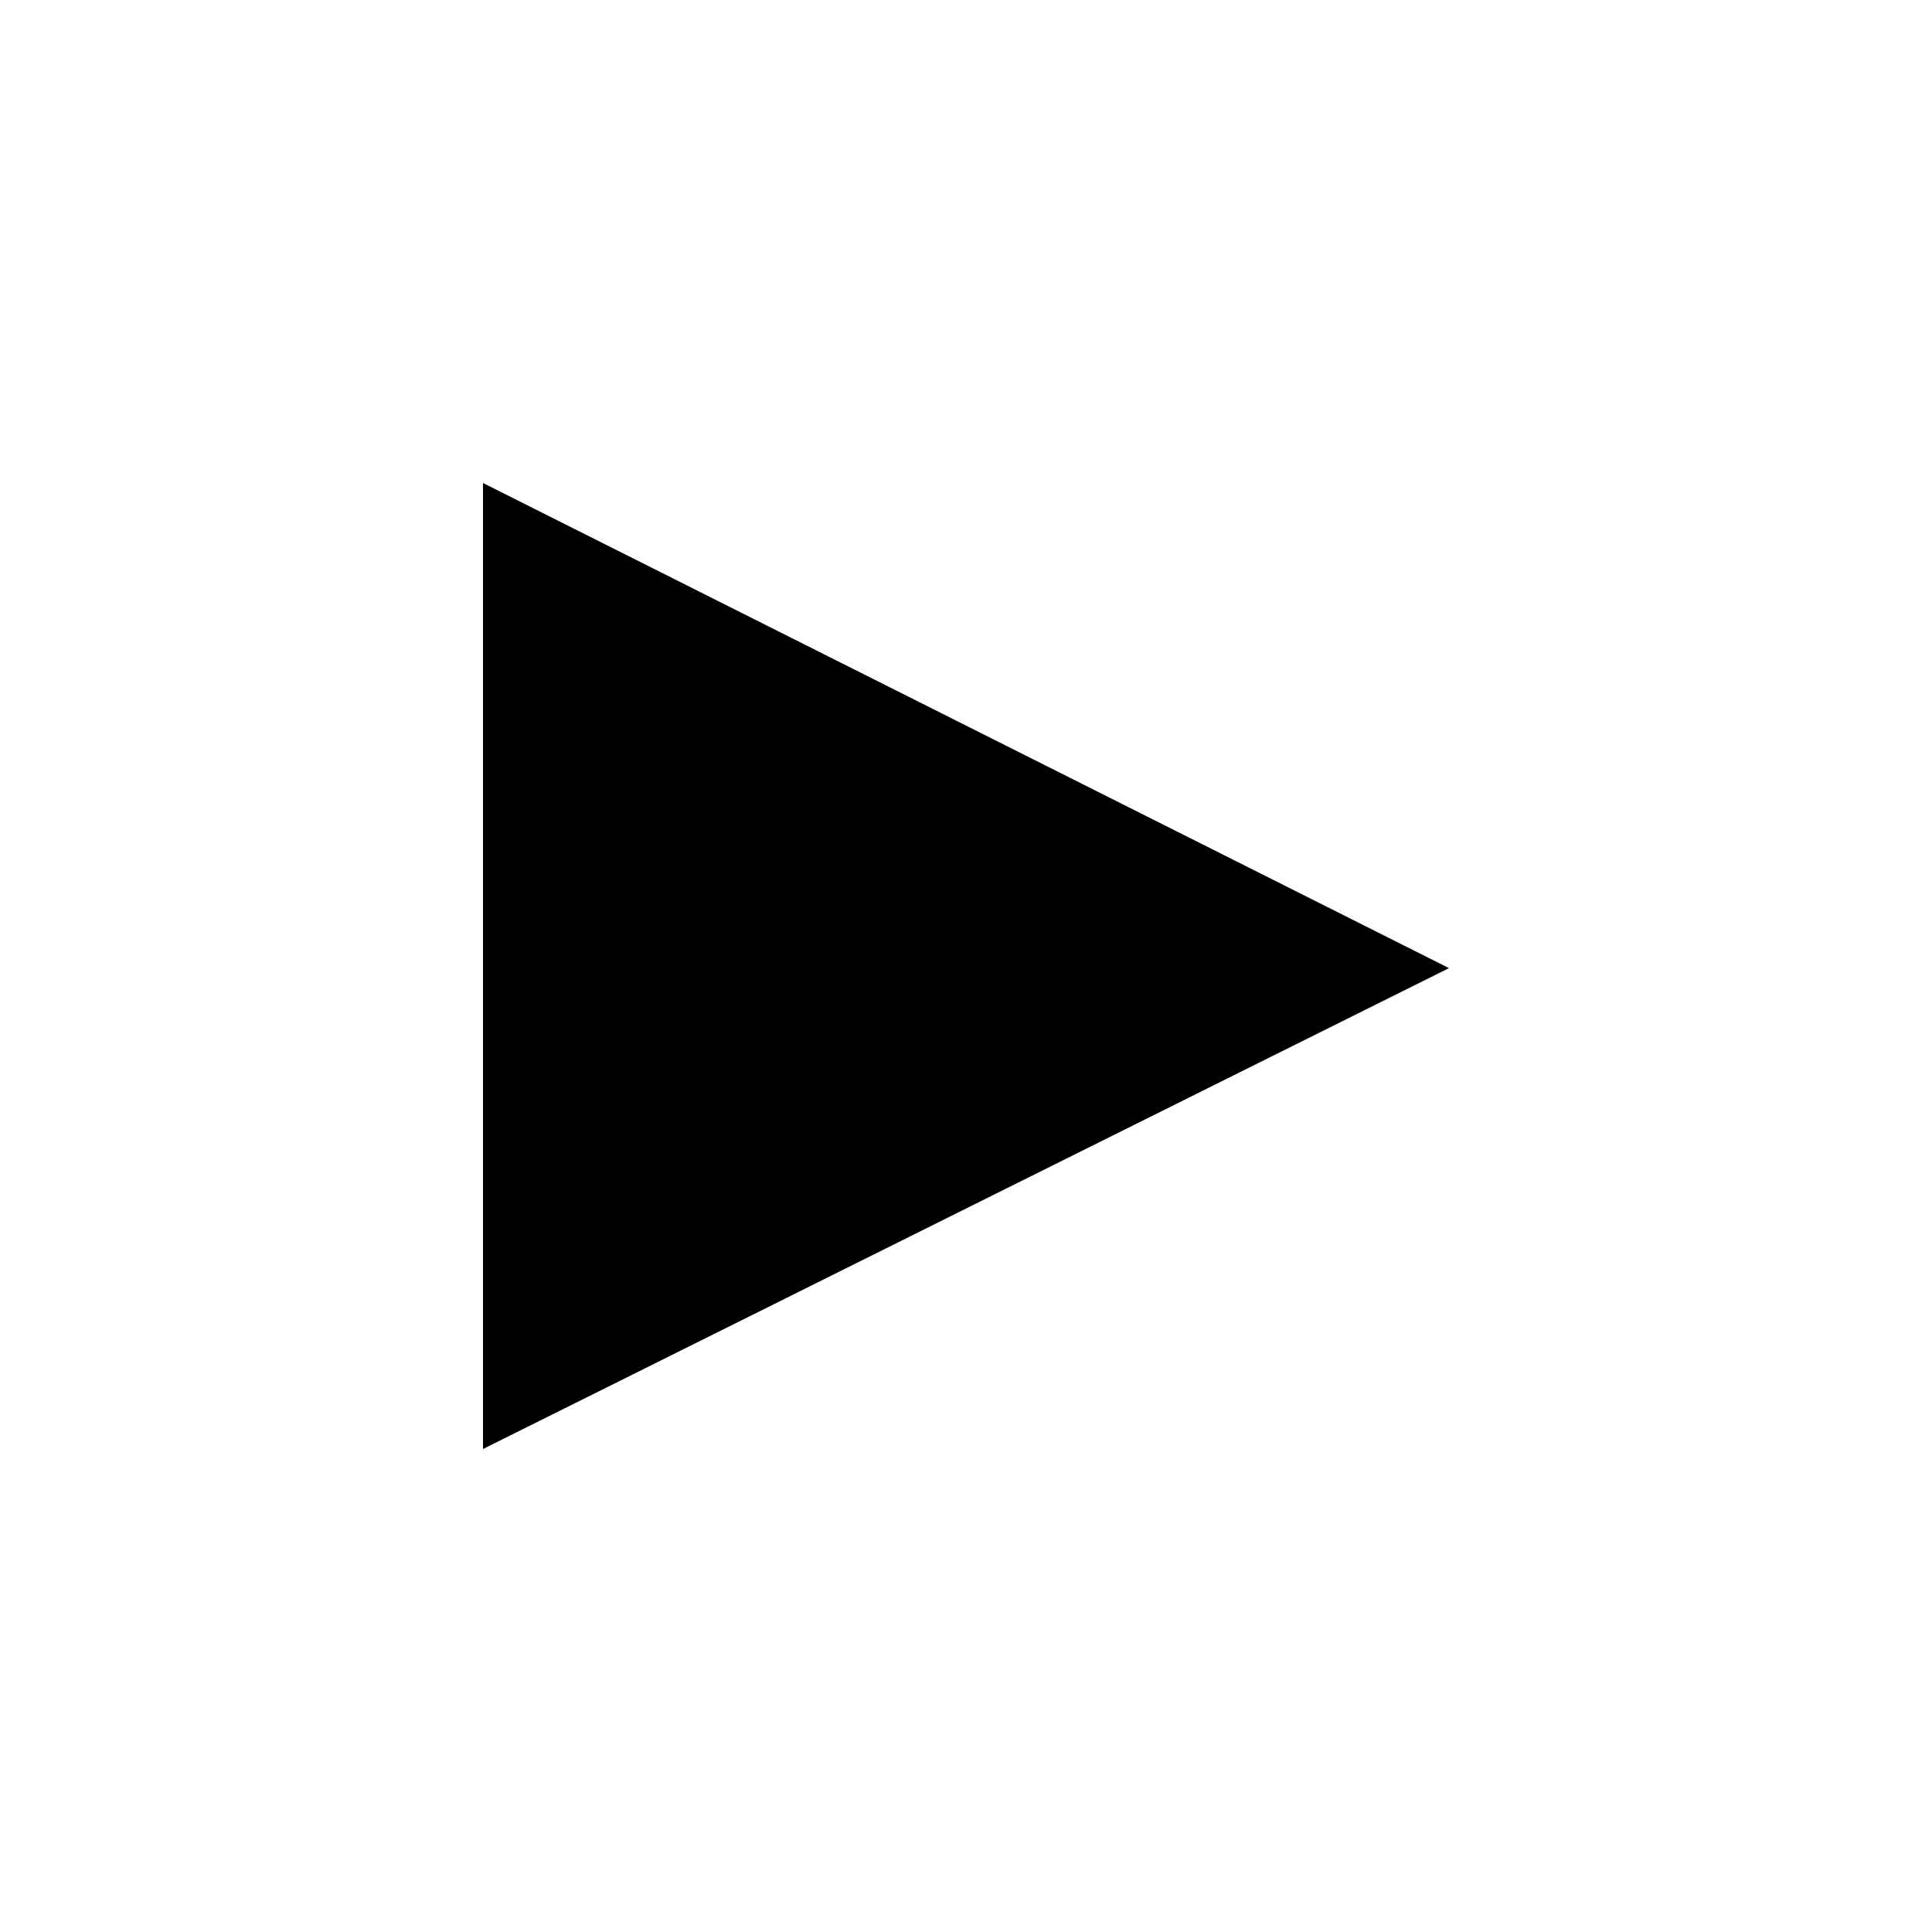
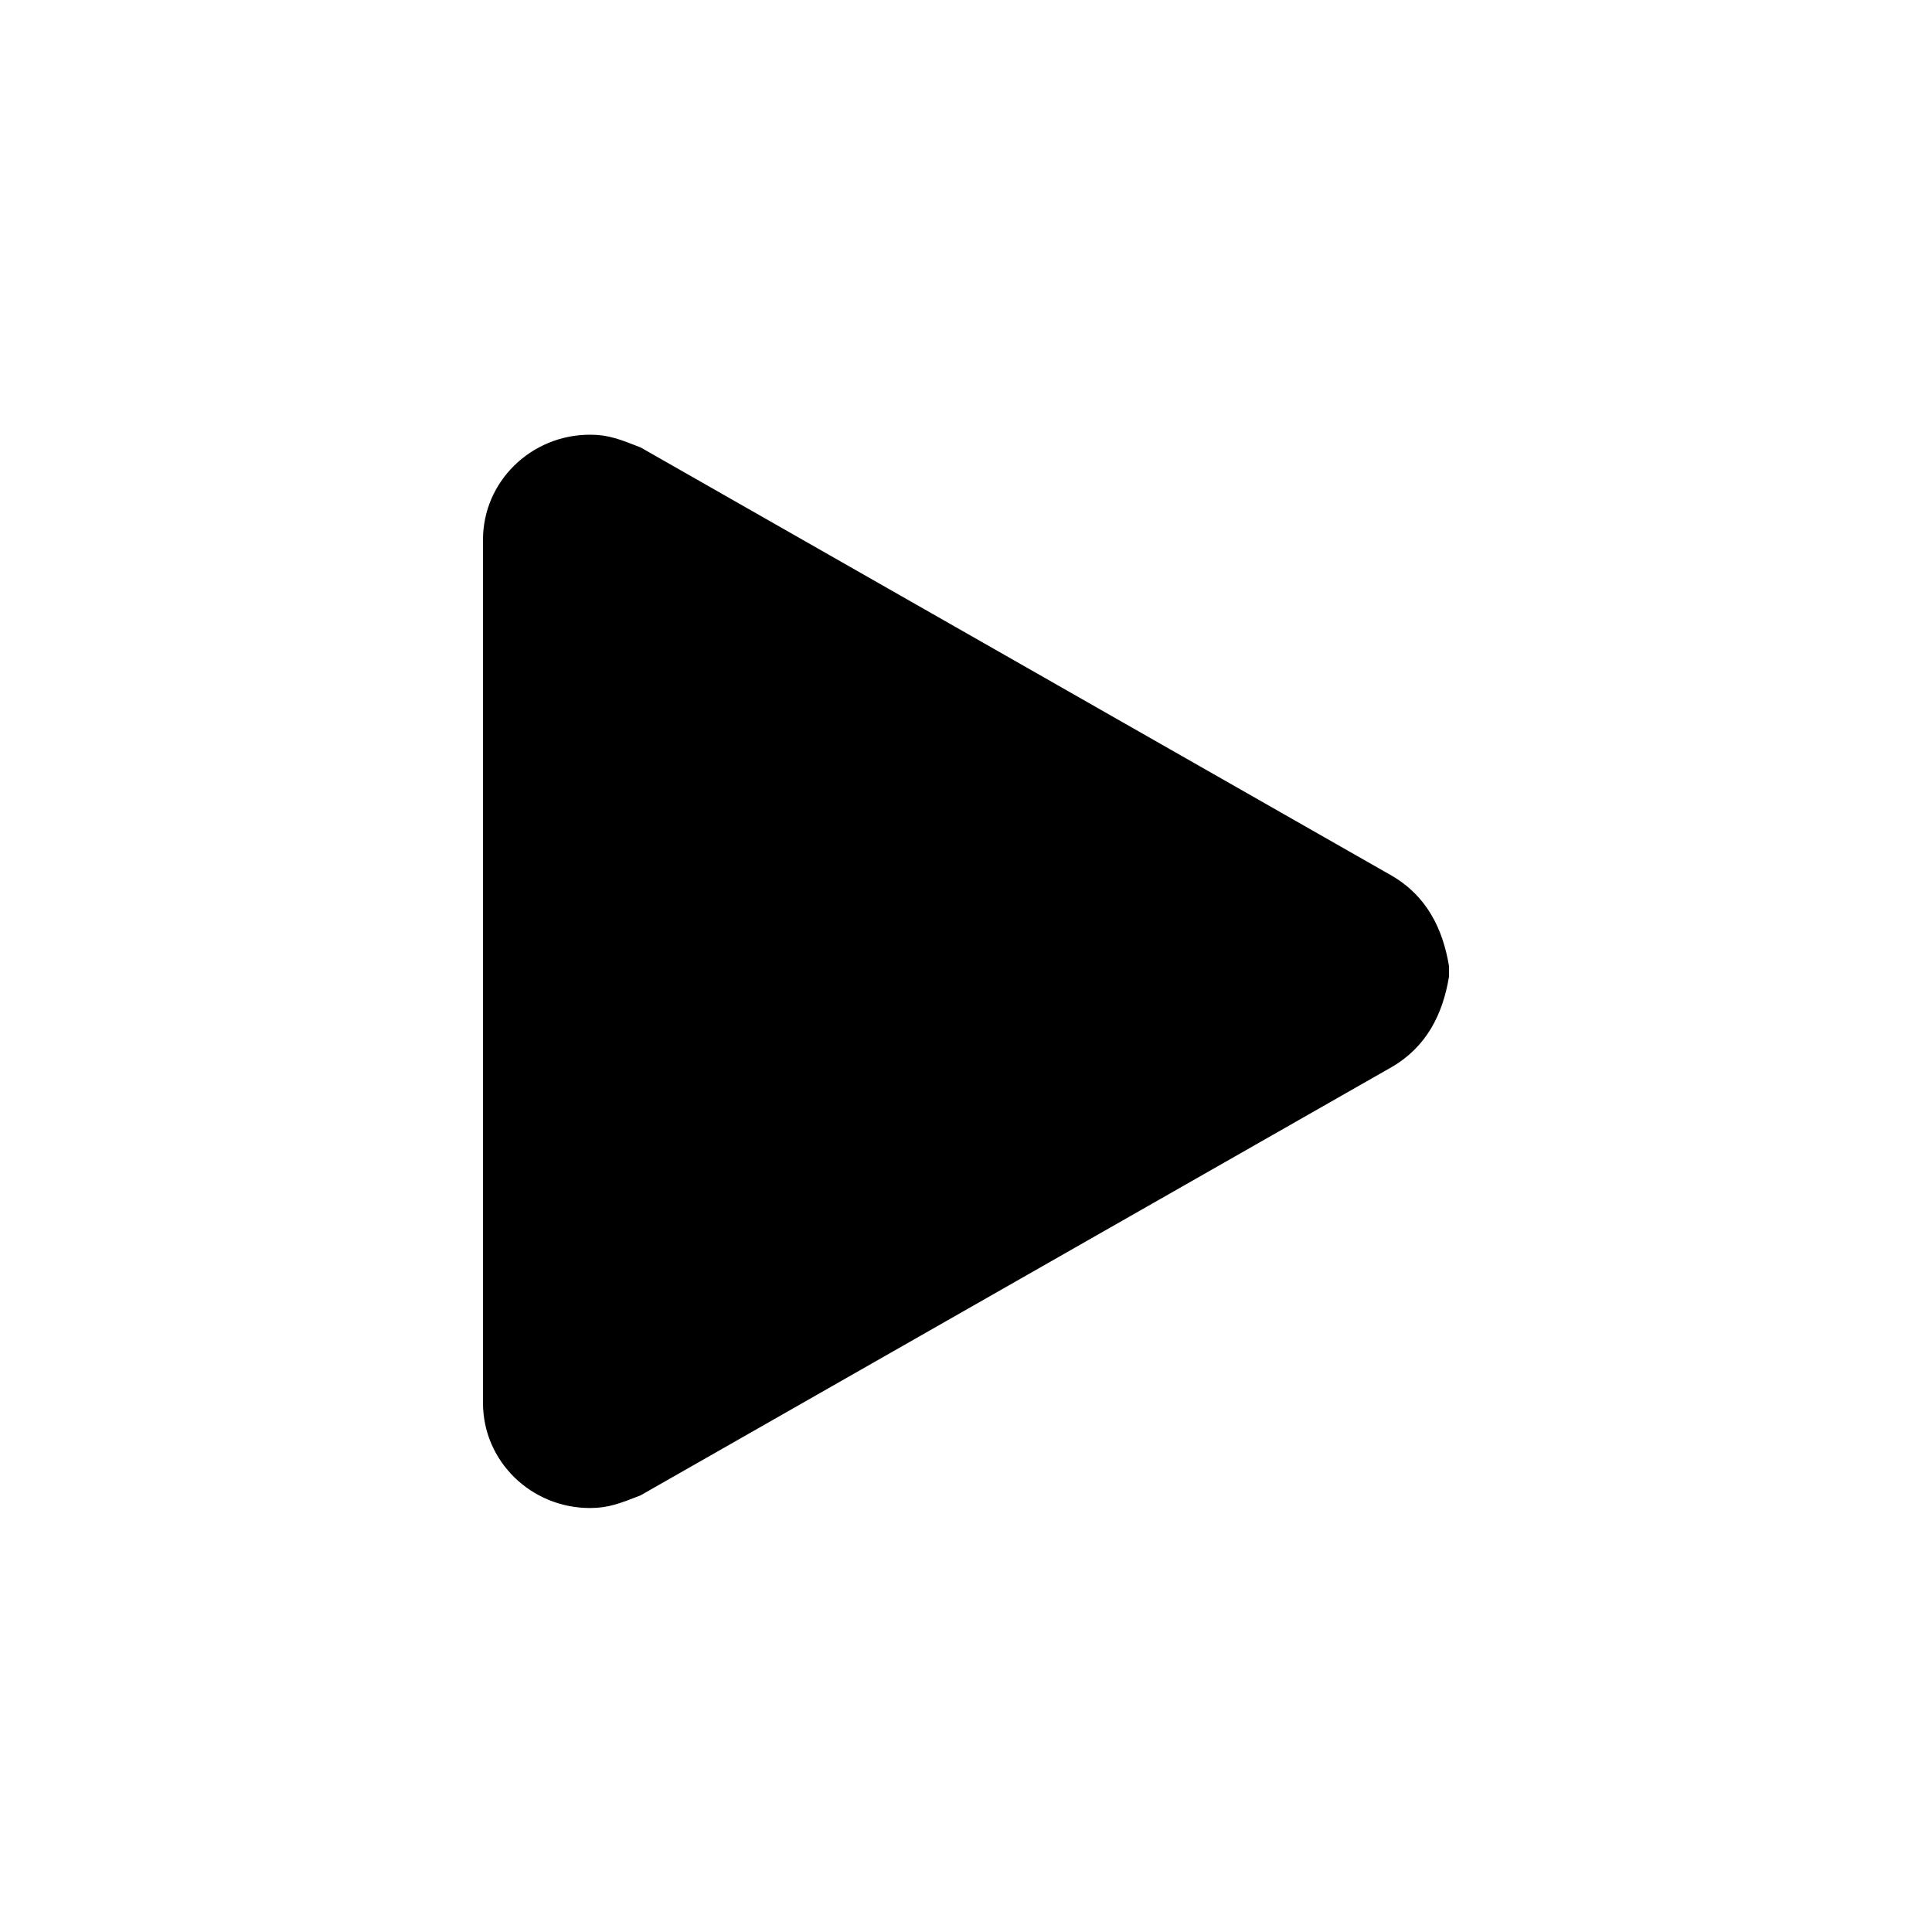
<svg xmlns="http://www.w3.org/2000/svg" width="40px" height="40px" viewBox="0 0 40 40" version="1.1">
  <defs />
-   <g id="Page-1" stroke="none" stroke-width="1" fill="none" fill-rule="evenodd">
+   <g id="Squares" stroke="none" stroke-width="1" fill="none" fill-rule="evenodd">
    <g id="big-play-dark" fill="#000000">
-       <polygon id="Shape" points="10 10 10 30 30 20.044" />
+       <path d="M10,11.173 C10,9.973 10.992,9 12.217,9 C12.597,9 12.838,9.097 13.262,9.263 L28.813,18.129 C29.536,18.549 29.871,19.224 30,20.002 L30,20.221 C29.871,20.998 29.536,21.673 28.813,22.093 L13.262,30.96 C12.838,31.125 12.597,31.222 12.217,31.222 C10.992,31.222 10,30.25 10,29.049 L10,11.173 L10,11.173 L10,11.173 Z" id="Shape" />
    </g>
  </g>
</svg>
